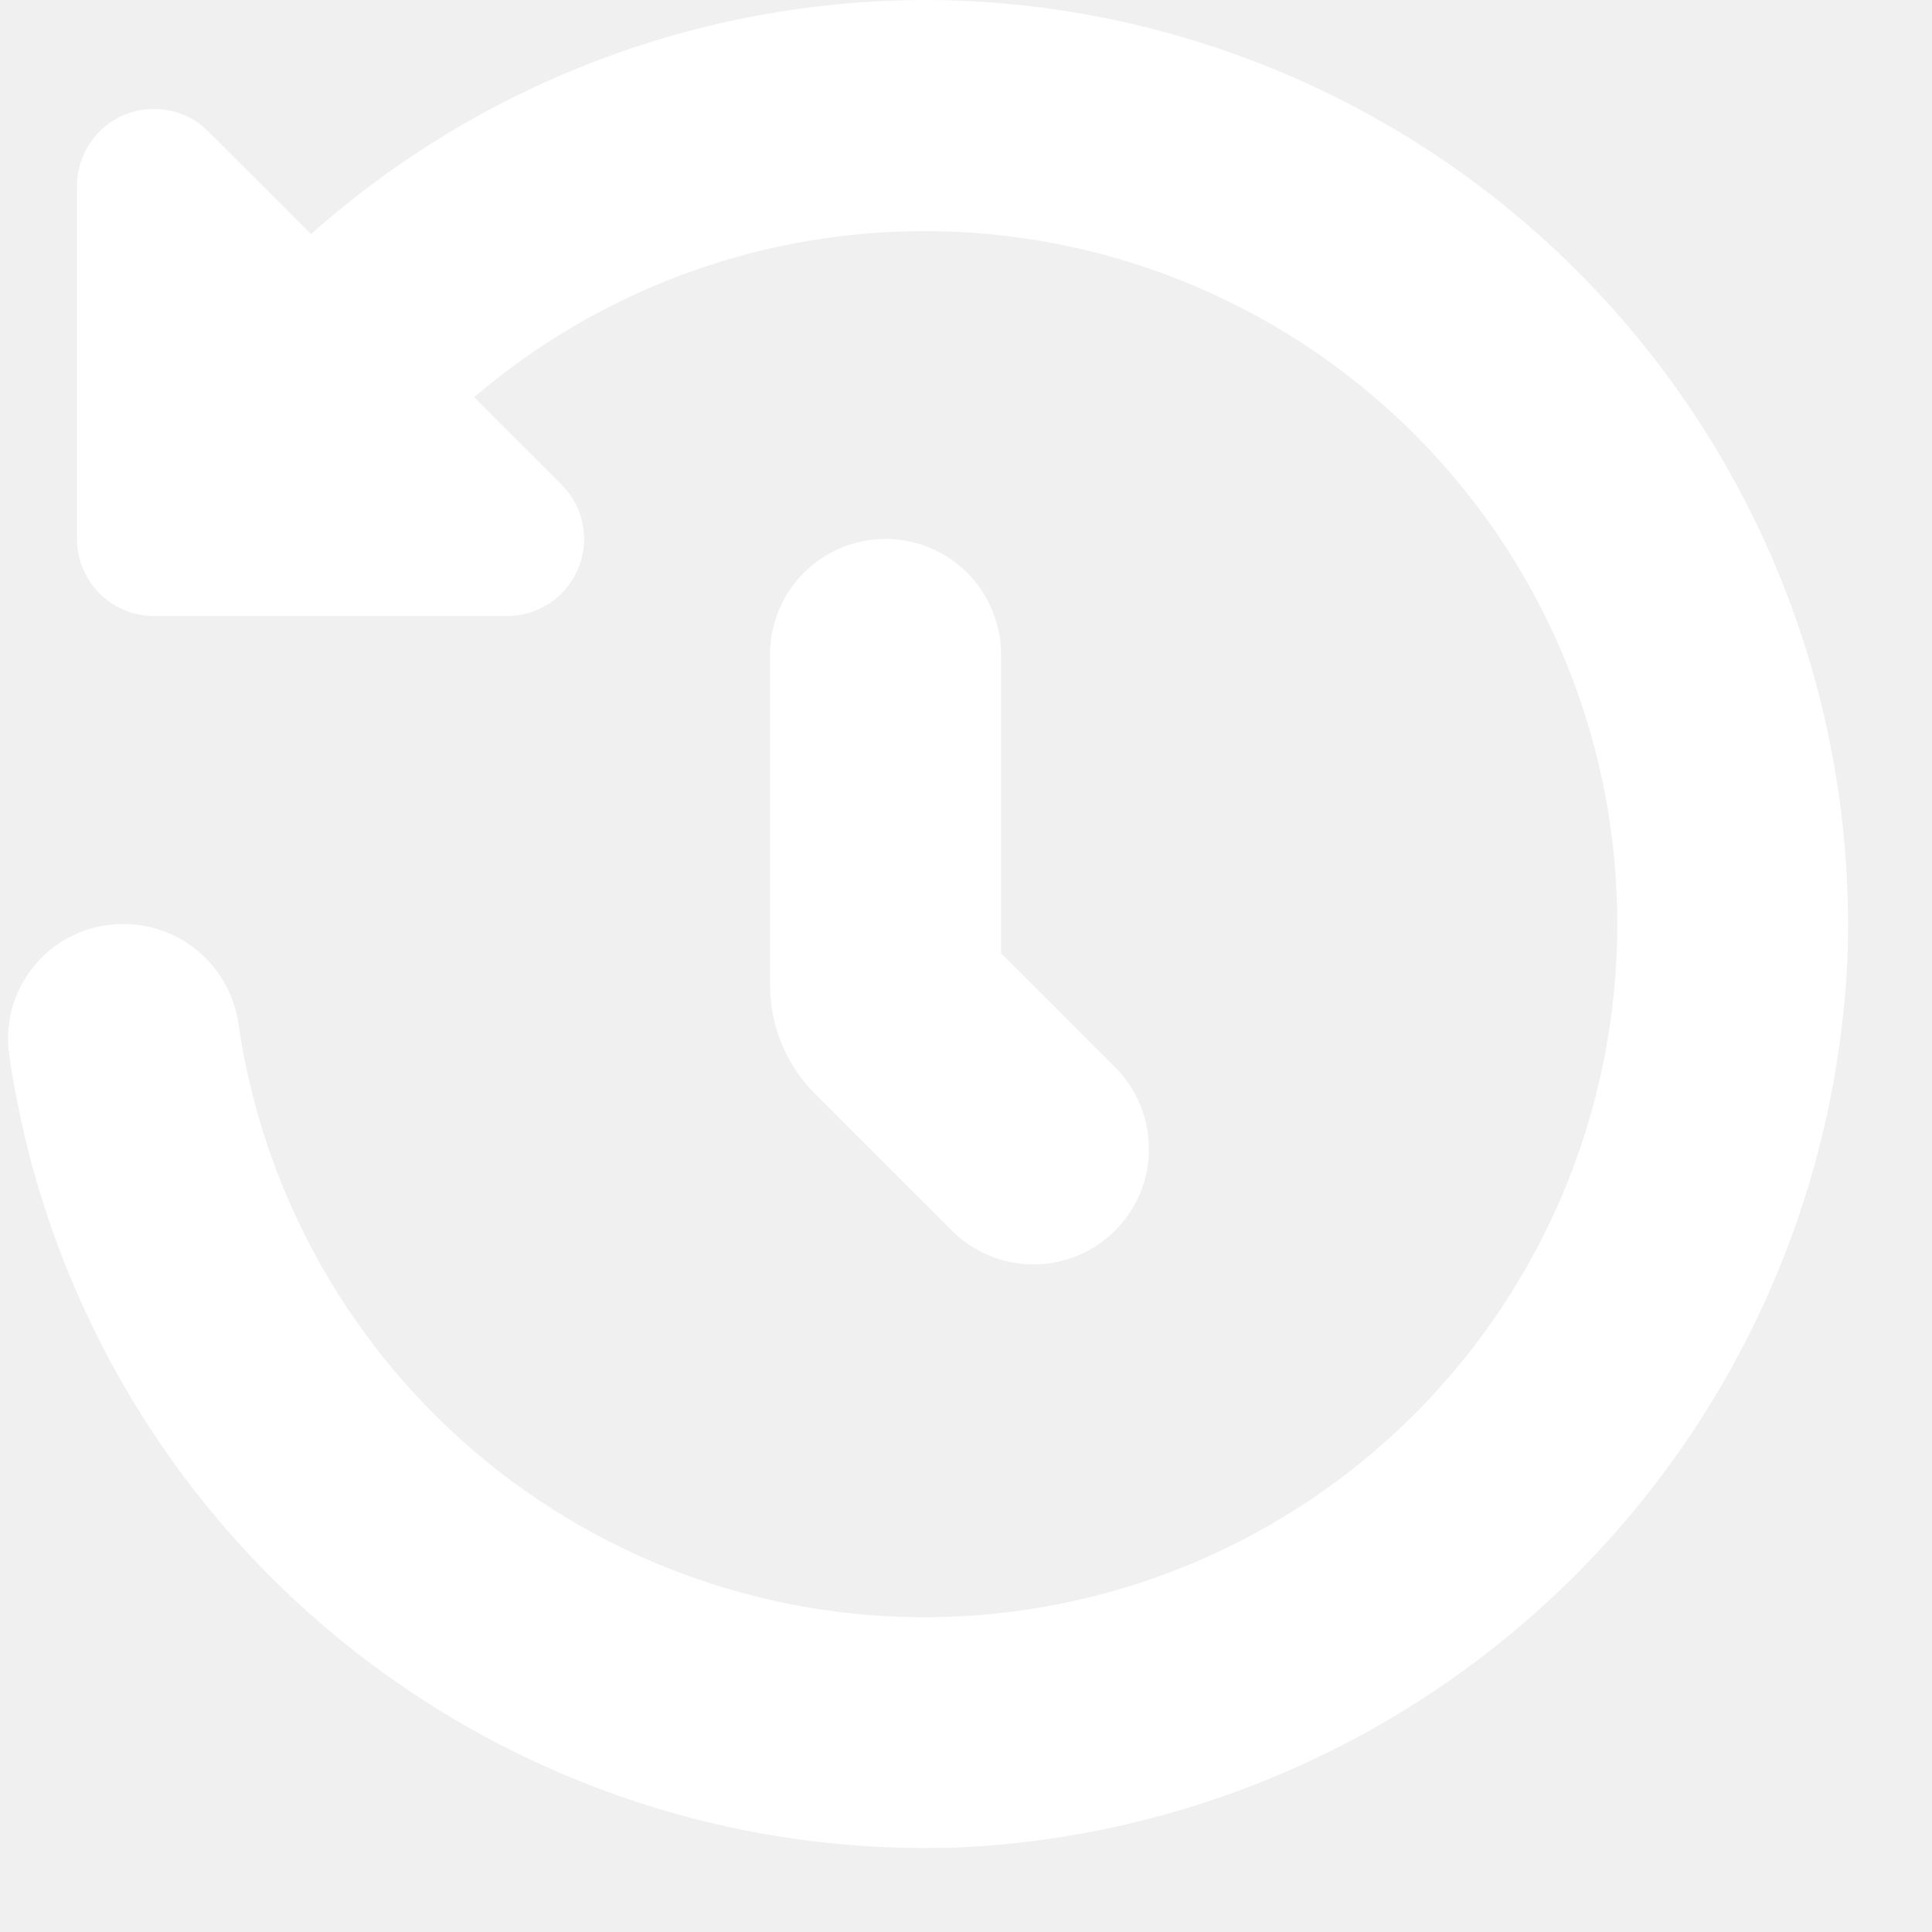
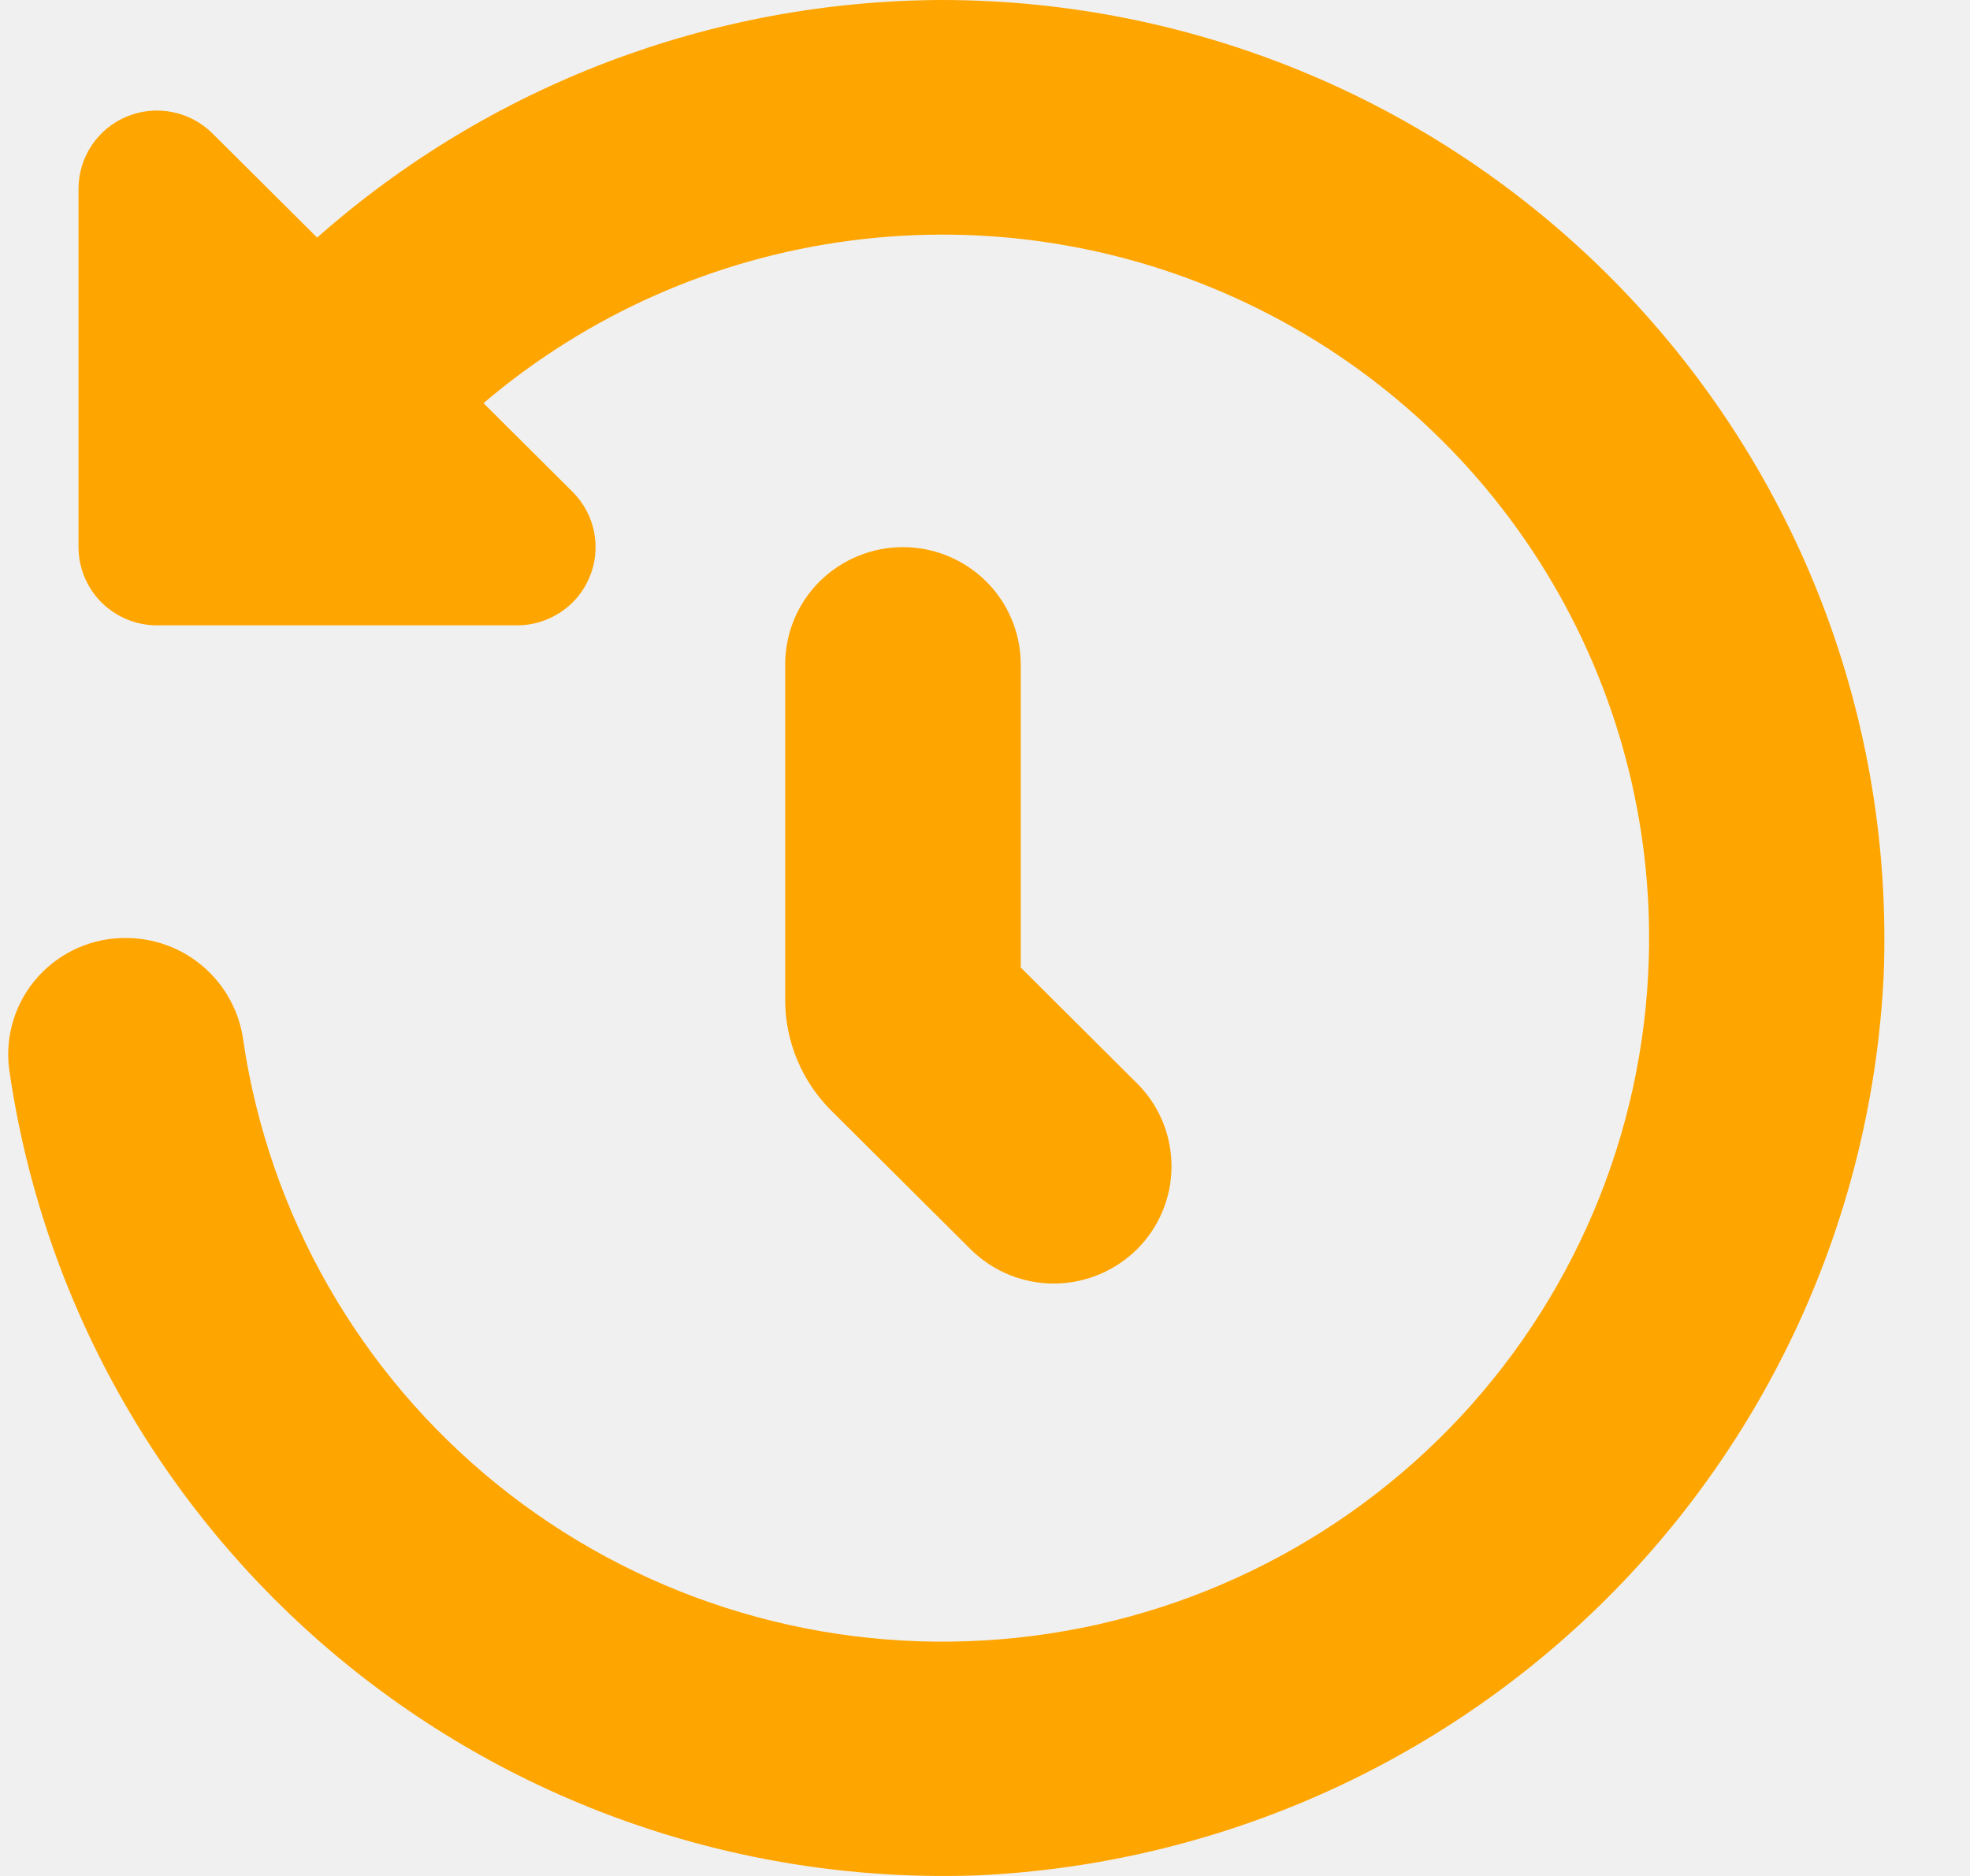
- <svg xmlns="http://www.w3.org/2000/svg" width="21" height="21" viewBox="0 0 21 21" fill="none">
-   <path d="M10.044 0C7.587 0.007 5.217 0.912 3.381 2.544L2.265 1.429C2.148 1.312 1.999 1.232 1.837 1.2C1.675 1.167 1.506 1.184 1.353 1.247C1.2 1.311 1.07 1.418 0.978 1.556C0.886 1.693 0.837 1.855 0.837 2.021V5.859C0.837 6.081 0.925 6.294 1.082 6.451C1.239 6.608 1.452 6.696 1.674 6.696H5.512C5.678 6.696 5.839 6.647 5.977 6.555C6.115 6.463 6.222 6.332 6.285 6.179C6.349 6.026 6.365 5.858 6.333 5.696C6.301 5.533 6.221 5.384 6.104 5.267L5.154 4.317C6.263 3.37 7.622 2.765 9.068 2.576C10.513 2.386 11.983 2.62 13.298 3.25C14.613 3.879 15.718 4.877 16.477 6.121C17.237 7.366 17.619 8.804 17.576 10.261C17.523 12.145 16.765 13.939 15.454 15.291C14.142 16.644 12.371 17.455 10.49 17.566C8.61 17.677 6.756 17.079 5.294 15.891C3.833 14.702 2.869 13.009 2.594 11.145C2.555 10.842 2.407 10.564 2.179 10.361C1.95 10.159 1.655 10.046 1.35 10.044C1.172 10.042 0.997 10.077 0.834 10.148C0.672 10.219 0.526 10.324 0.408 10.456C0.289 10.588 0.2 10.743 0.146 10.912C0.092 11.081 0.075 11.26 0.096 11.436C0.444 13.902 1.695 16.151 3.606 17.747C5.517 19.344 7.952 20.175 10.44 20.08C12.958 19.959 15.34 18.904 17.122 17.122C18.904 15.34 19.959 12.958 20.08 10.441C20.132 9.09 19.911 7.742 19.43 6.479C18.949 5.215 18.218 4.061 17.281 3.087C16.344 2.112 15.221 1.336 13.977 0.806C12.733 0.276 11.396 0.001 10.044 0Z" fill="white" />
-   <path d="M9.625 5.858C9.292 5.858 8.973 5.991 8.737 6.226C8.502 6.462 8.37 6.781 8.37 7.114V10.707C8.37 11.151 8.546 11.577 8.86 11.891L10.361 13.391C10.598 13.62 10.915 13.746 11.244 13.744C11.573 13.741 11.888 13.609 12.121 13.376C12.354 13.143 12.486 12.828 12.488 12.499C12.491 12.17 12.365 11.853 12.136 11.616L10.881 10.361V7.114C10.881 6.781 10.748 6.462 10.513 6.226C10.277 5.991 9.958 5.858 9.625 5.858Z" fill="white" />
+ <svg xmlns="http://www.w3.org/2000/svg" width="21" height="20" viewBox="0 0 21 20" fill="none">
+   <path d="M10.044 0C7.587 0.007 5.217 0.908 3.381 2.533L2.265 1.423C2.148 1.306 1.999 1.227 1.837 1.195C1.675 1.162 1.506 1.179 1.353 1.242C1.2 1.305 1.07 1.412 0.978 1.549C0.886 1.686 0.837 1.847 0.837 2.012V5.833C0.837 6.054 0.925 6.266 1.082 6.423C1.239 6.579 1.452 6.667 1.674 6.667H5.512C5.678 6.667 5.839 6.618 5.977 6.526C6.115 6.435 6.222 6.305 6.285 6.152C6.349 6 6.365 5.832 6.333 5.671C6.301 5.509 6.221 5.361 6.104 5.244L5.154 4.298C6.263 3.355 7.622 2.753 9.068 2.565C10.513 2.376 11.983 2.609 13.298 3.236C14.613 3.862 15.718 4.855 16.477 6.094C17.237 7.334 17.619 8.766 17.576 10.217C17.523 12.092 16.765 13.878 15.454 15.225C14.142 16.571 12.371 17.379 10.49 17.489C8.61 17.6 6.756 17.005 5.294 15.821C3.833 14.638 2.869 12.952 2.594 11.097C2.555 10.795 2.407 10.518 2.179 10.316C1.95 10.114 1.655 10.002 1.35 10C1.172 9.998 0.997 10.033 0.834 10.104C0.672 10.175 0.526 10.279 0.408 10.41C0.289 10.541 0.2 10.696 0.146 10.865C0.092 11.033 0.075 11.211 0.096 11.386C0.444 13.841 1.695 16.08 3.606 17.67C5.517 19.26 7.952 20.087 10.44 19.993C12.958 19.872 15.34 18.822 17.122 17.048C18.904 15.273 19.959 12.902 20.08 10.395C20.132 9.05 19.911 7.708 19.43 6.45C18.949 5.192 18.218 4.044 17.281 3.073C16.344 2.103 15.221 1.33 13.977 0.802C12.733 0.274 11.396 0.001 10.044 0Z" fill="#FFA500" />
+   <path d="M9.625 5.833C9.292 5.833 8.973 5.965 8.737 6.199C8.502 6.433 8.37 6.751 8.37 7.083V10.66C8.37 11.102 8.546 11.526 8.86 11.839L10.361 13.333C10.598 13.561 10.915 13.687 11.244 13.684C11.573 13.681 11.888 13.549 12.121 13.318C12.354 13.086 12.486 12.772 12.488 12.445C12.491 12.117 12.365 11.801 12.136 11.565L10.881 10.315V7.083C10.881 6.751 10.748 6.433 10.513 6.199C10.277 5.965 9.958 5.833 9.625 5.833Z" fill="#FFA500" />
</svg>
